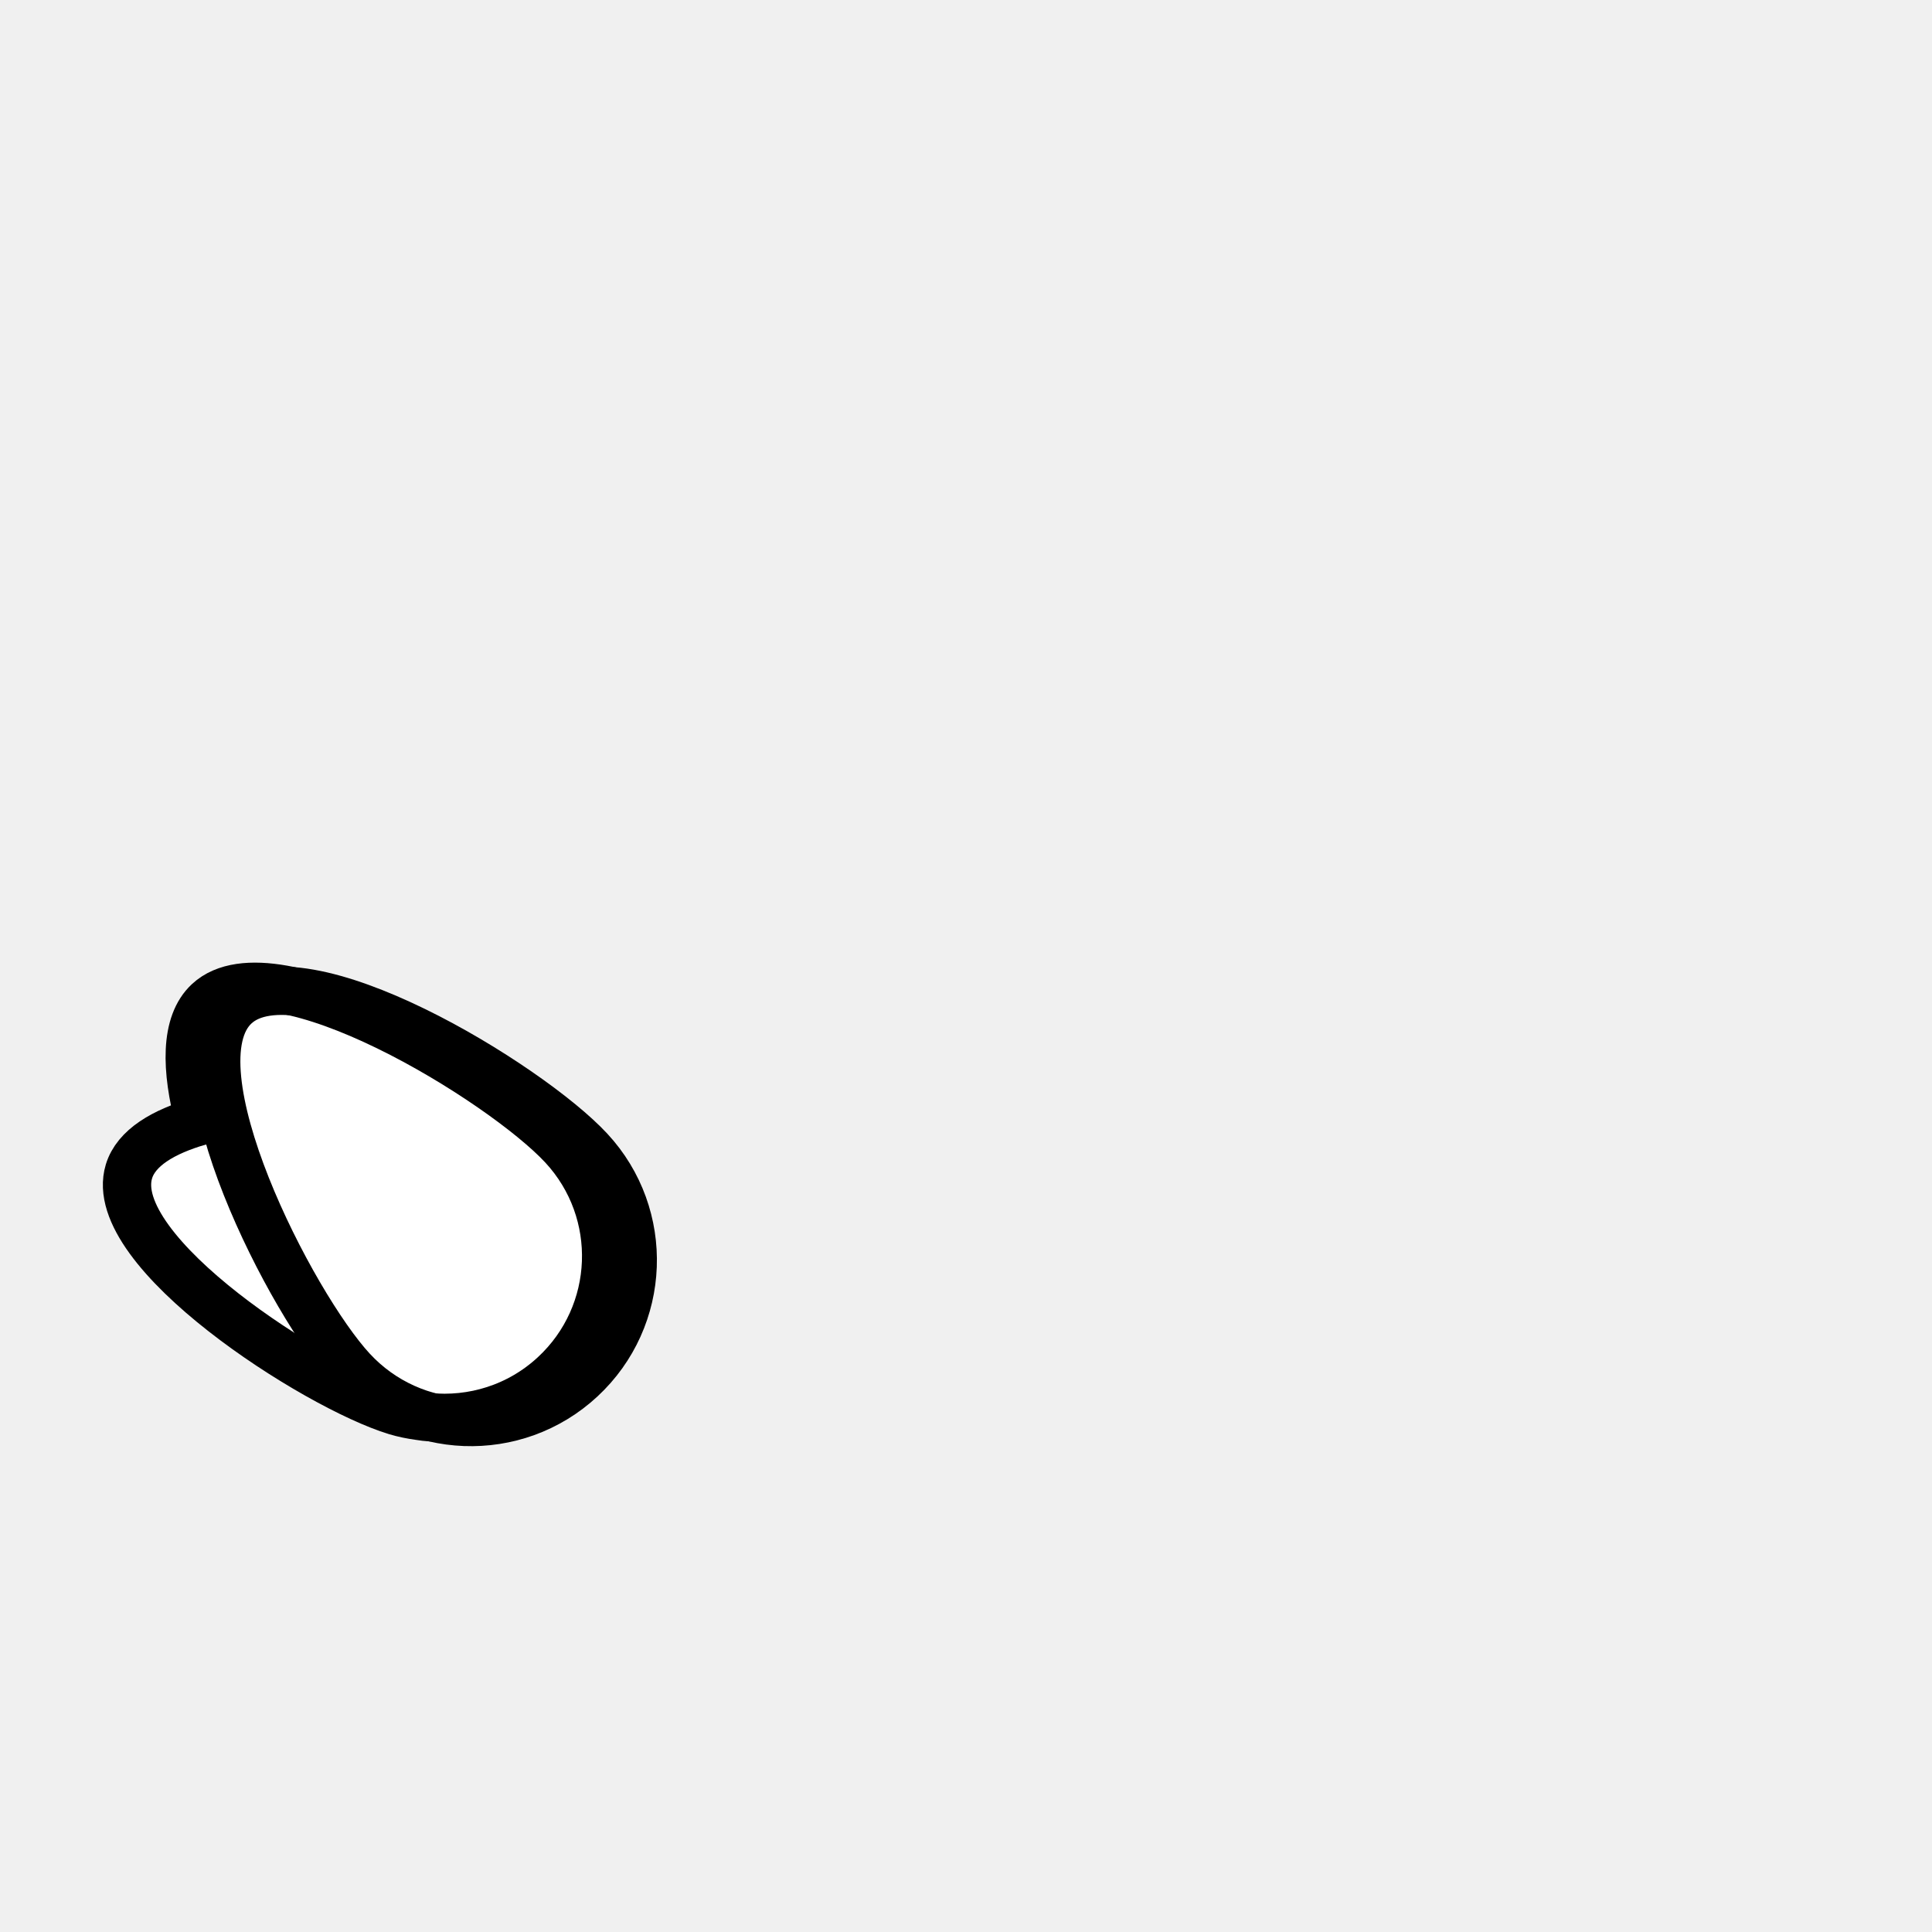
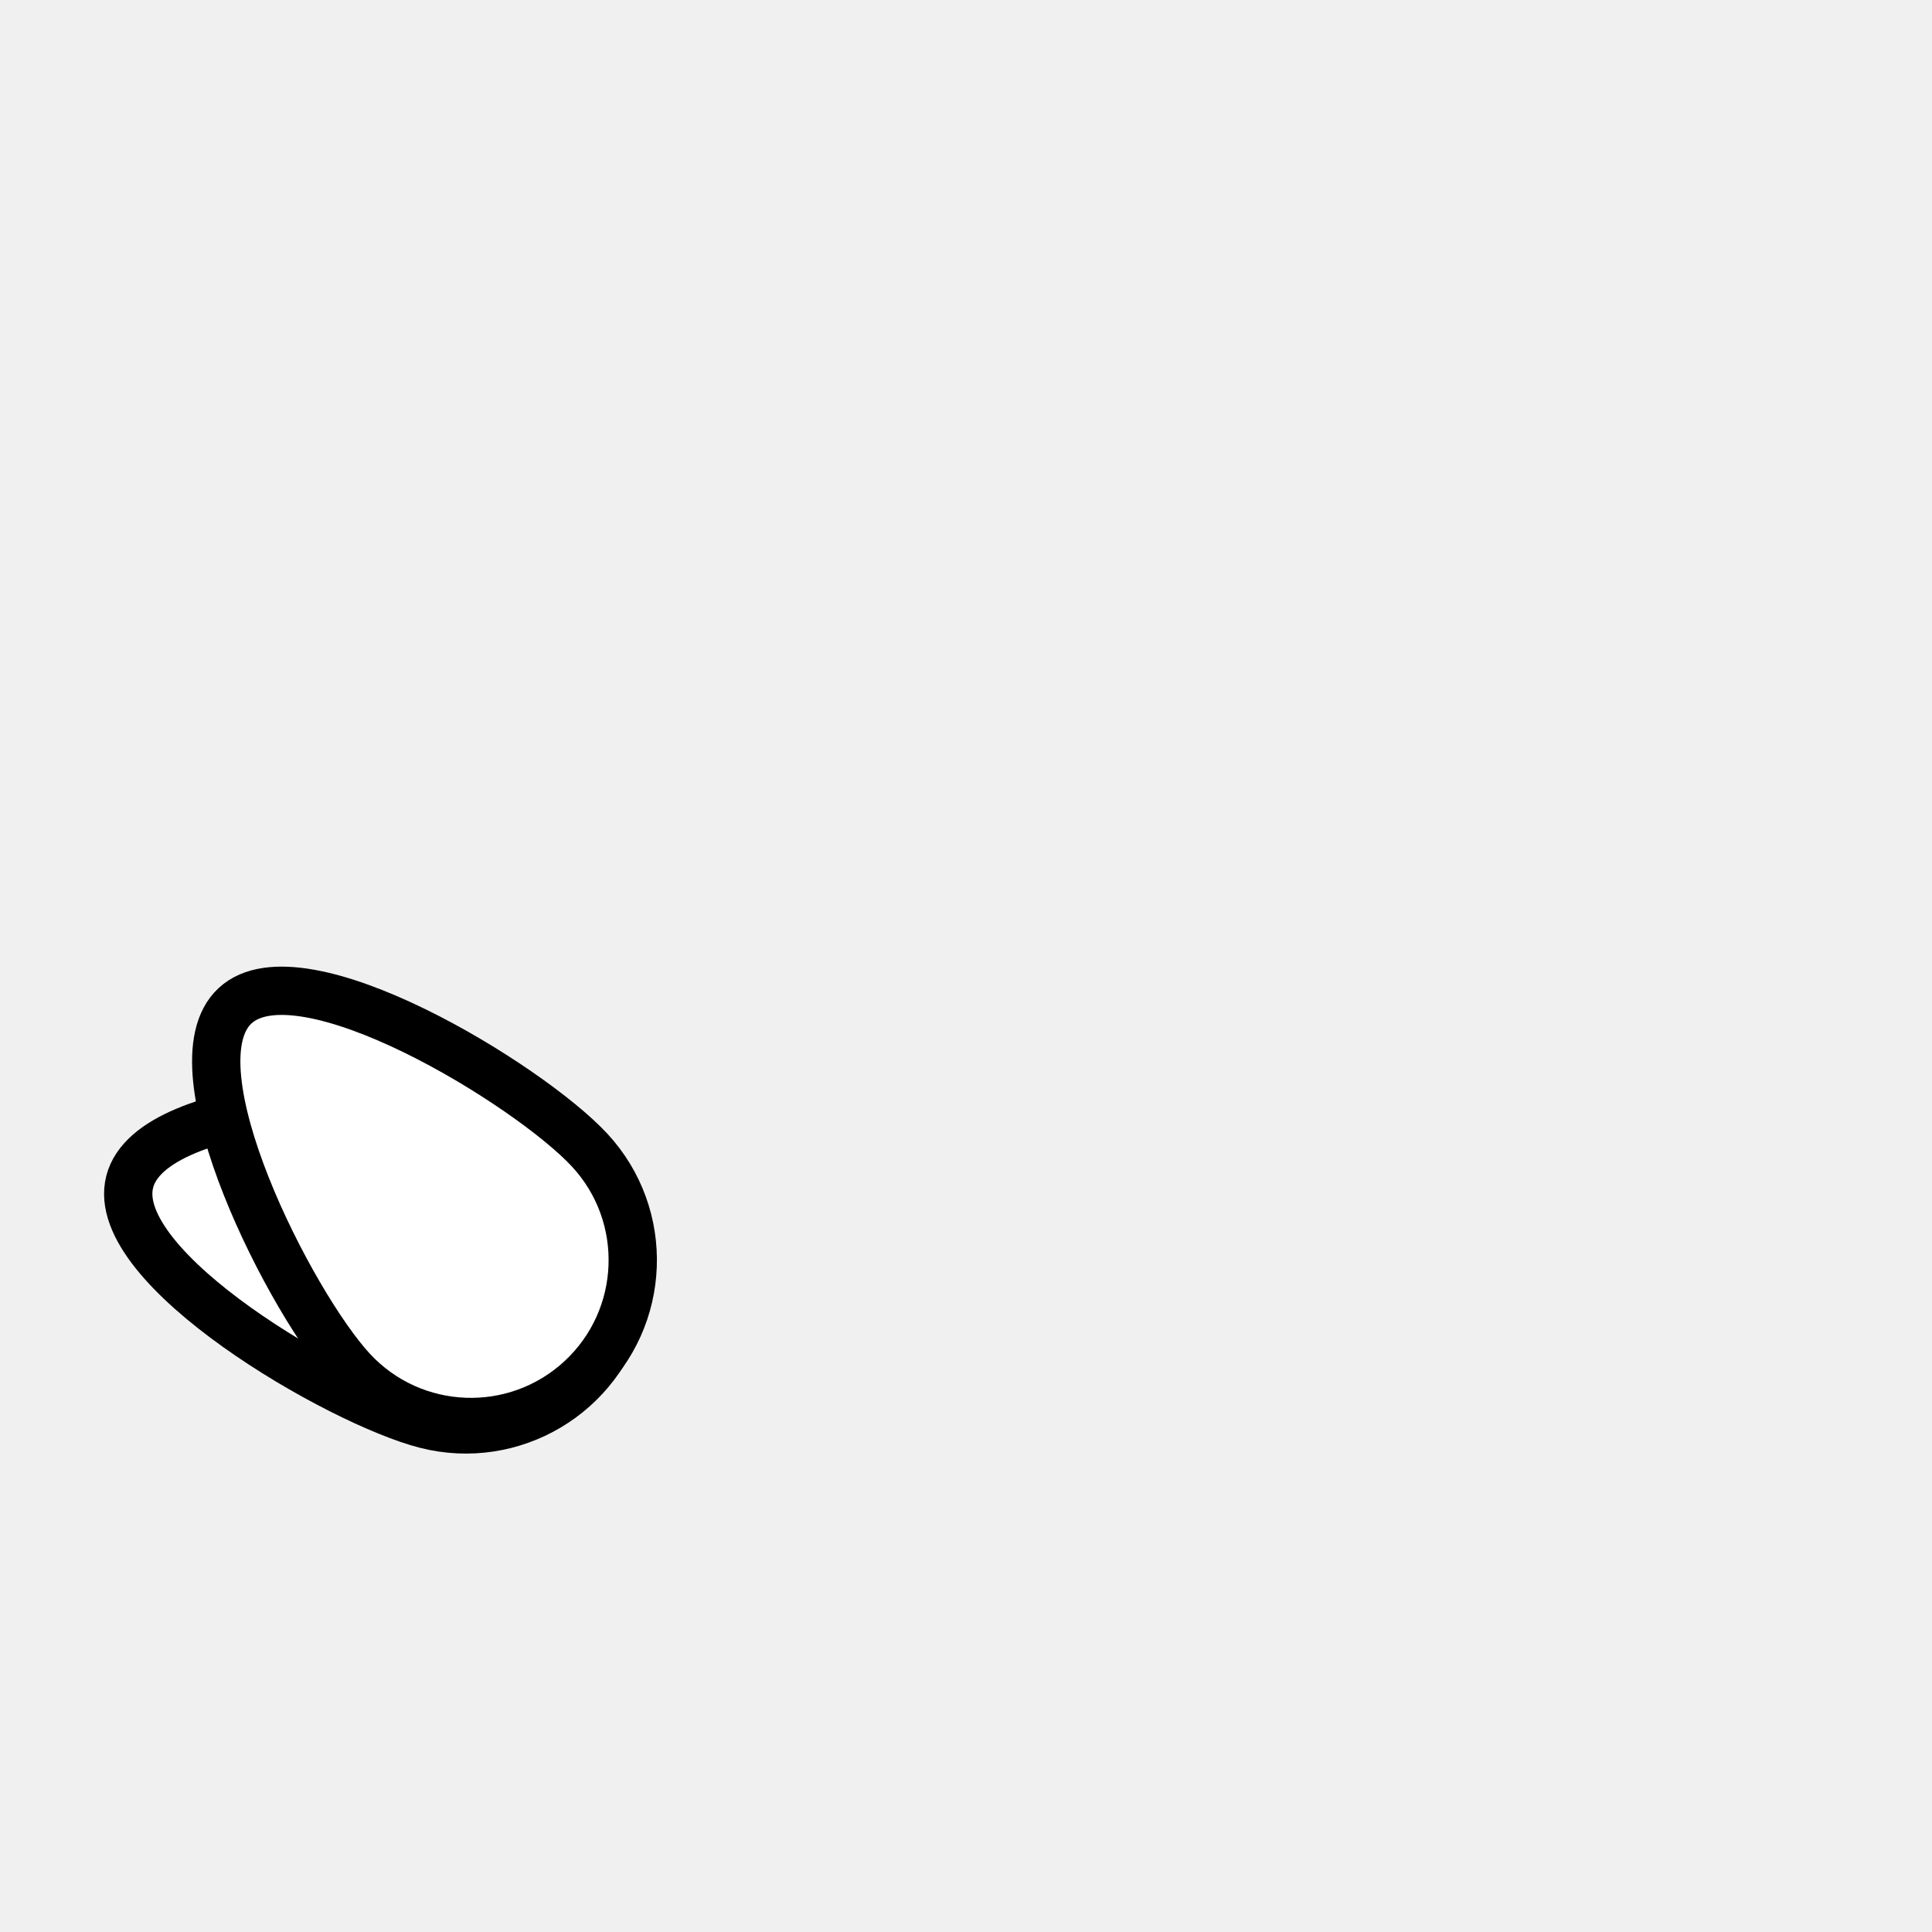
<svg xmlns="http://www.w3.org/2000/svg" viewBox="0 0 90 90" class="bird-wing-left" width="100%" height="100%" id="svg3336" data-z="1200" data-slots="left-weapon" data-tags="left-hand+animals+weapon" version="1.1">
  <defs id="defs3348" />
-   <g id="g7297-6-1" transform="matrix(0.7333442,-0.6798575,0.6798575,0.7333442,-3.874108,21.06607)" class="wing">
-     <path id="path6719-5-2-2" d="m -7.443,28.008 c -1.51,0 -2.912,1.588 -4.092,3.797 -1.571,-0.789 -3.004,-1.097 -3.996,-0.518 -3.37,1.968 -0.435,13.27 1.533,16.641 0.19,0.325 0.408,0.623 0.639,0.906 0.055,0.07 0.11,0.139 0.168,0.207 0.03,0.034 0.06,0.067 0.09,0.1 1.382,1.571 3.401,2.568 5.658,2.568 4.165,0 7.541,-3.376 7.541,-7.541 -1.7e-7,-4.165 -3.376,-16.16 -7.541,-16.16 z" style="color:#000000;clip-rule:nonzero;display:inline;overflow:visible;visibility:visible;opacity:1;isolation:auto;mix-blend-mode:normal;color-interpolation:sRGB;color-interpolation-filters:linearRGB;solid-color:#000000;solid-opacity:1;fill:#ffffff;fill-opacity:1;fill-rule:nonzero;stroke:#000000;stroke-width:2.25;stroke-linecap:butt;stroke-linejoin:miter;stroke-miterlimit:4;stroke-dasharray:none;stroke-dashoffset:0;stroke-opacity:1;color-rendering:auto;image-rendering:auto;shape-rendering:auto;text-rendering:auto;enable-background:accumulate" />
-     <path id="path6719-9-7" d="m 0.881,45.147 c 0,4.165 -3.376,7.541 -7.541,7.541 -4.165,0 -7.541,-3.376 -7.541,-7.541 0,-4.165 3.376,-16.159 7.541,-16.159 4.165,0 7.541,11.994 7.541,16.159 z" style="color:#000000;clip-rule:nonzero;display:inline;overflow:visible;visibility:visible;opacity:1;isolation:auto;mix-blend-mode:normal;color-interpolation:sRGB;color-interpolation-filters:linearRGB;solid-color:#000000;solid-opacity:1;fill:none;fill-opacity:1;fill-rule:nonzero;stroke:#000000;stroke-width:2.25;stroke-linecap:butt;stroke-linejoin:miter;stroke-miterlimit:4;stroke-dasharray:none;stroke-dashoffset:0;stroke-opacity:1;color-rendering:auto;image-rendering:auto;shape-rendering:auto;text-rendering:auto;enable-background:accumulate" />
-   </g>
+   <path style="color:#000000;clip-rule:nonzero;display:inline;overflow:visible;visibility:visible;opacity:1;isolation:auto;mix-blend-mode:normal;color-interpolation:sRGB;color-interpolation-filters:linearRGB;solid-color:#000000;solid-opacity:1;fill:#ffffff;fill-opacity:1;fill-rule:nonzero;stroke:#000000;stroke-width:2.25;stroke-linecap:butt;stroke-linejoin:miter;stroke-miterlimit:4;stroke-dasharray:none;stroke-dashoffset:0;stroke-opacity:1;color-rendering:auto;image-rendering:auto;shape-rendering:auto;text-rendering:auto;enable-background:accumulate" d="m 23.563,51.739 c 4.036,1.029 6.473,5.135 5.444,9.17 -1.029,4.036 -5.135,6.473 -9.17,5.444 C 15.801,65.324 5.013,59.089 6.042,55.053 7.071,51.018 19.527,50.71 23.563,51.739 Z" id="path6719-9-7-3" />
+   <path style="color:#000000;clip-rule:nonzero;display:inline;overflow:visible;visibility:visible;opacity:1;isolation:auto;mix-blend-mode:normal;color-interpolation:sRGB;color-interpolation-filters:linearRGB;solid-color:#000000;solid-opacity:1;fill:#ffffff;fill-opacity:1;fill-rule:nonzero;stroke:#000000;stroke-width:2.25;stroke-linecap:butt;stroke-linejoin:miter;stroke-miterlimit:4;stroke-dasharray:none;stroke-dashoffset:0;stroke-opacity:1;color-rendering:auto;image-rendering:auto;shape-rendering:auto;text-rendering:auto;enable-background:accumulate" d="m 27.466,53.575 c 2.831,3.054 2.651,7.825 -0.403,10.657 C 24.008,67.063 19.237,66.883 16.406,63.828 13.574,60.774 7.896,49.683 10.95,46.852 c 3.054,-2.831 13.684,3.669 16.516,6.723 z" id="path6719-9-7" />
</svg>
